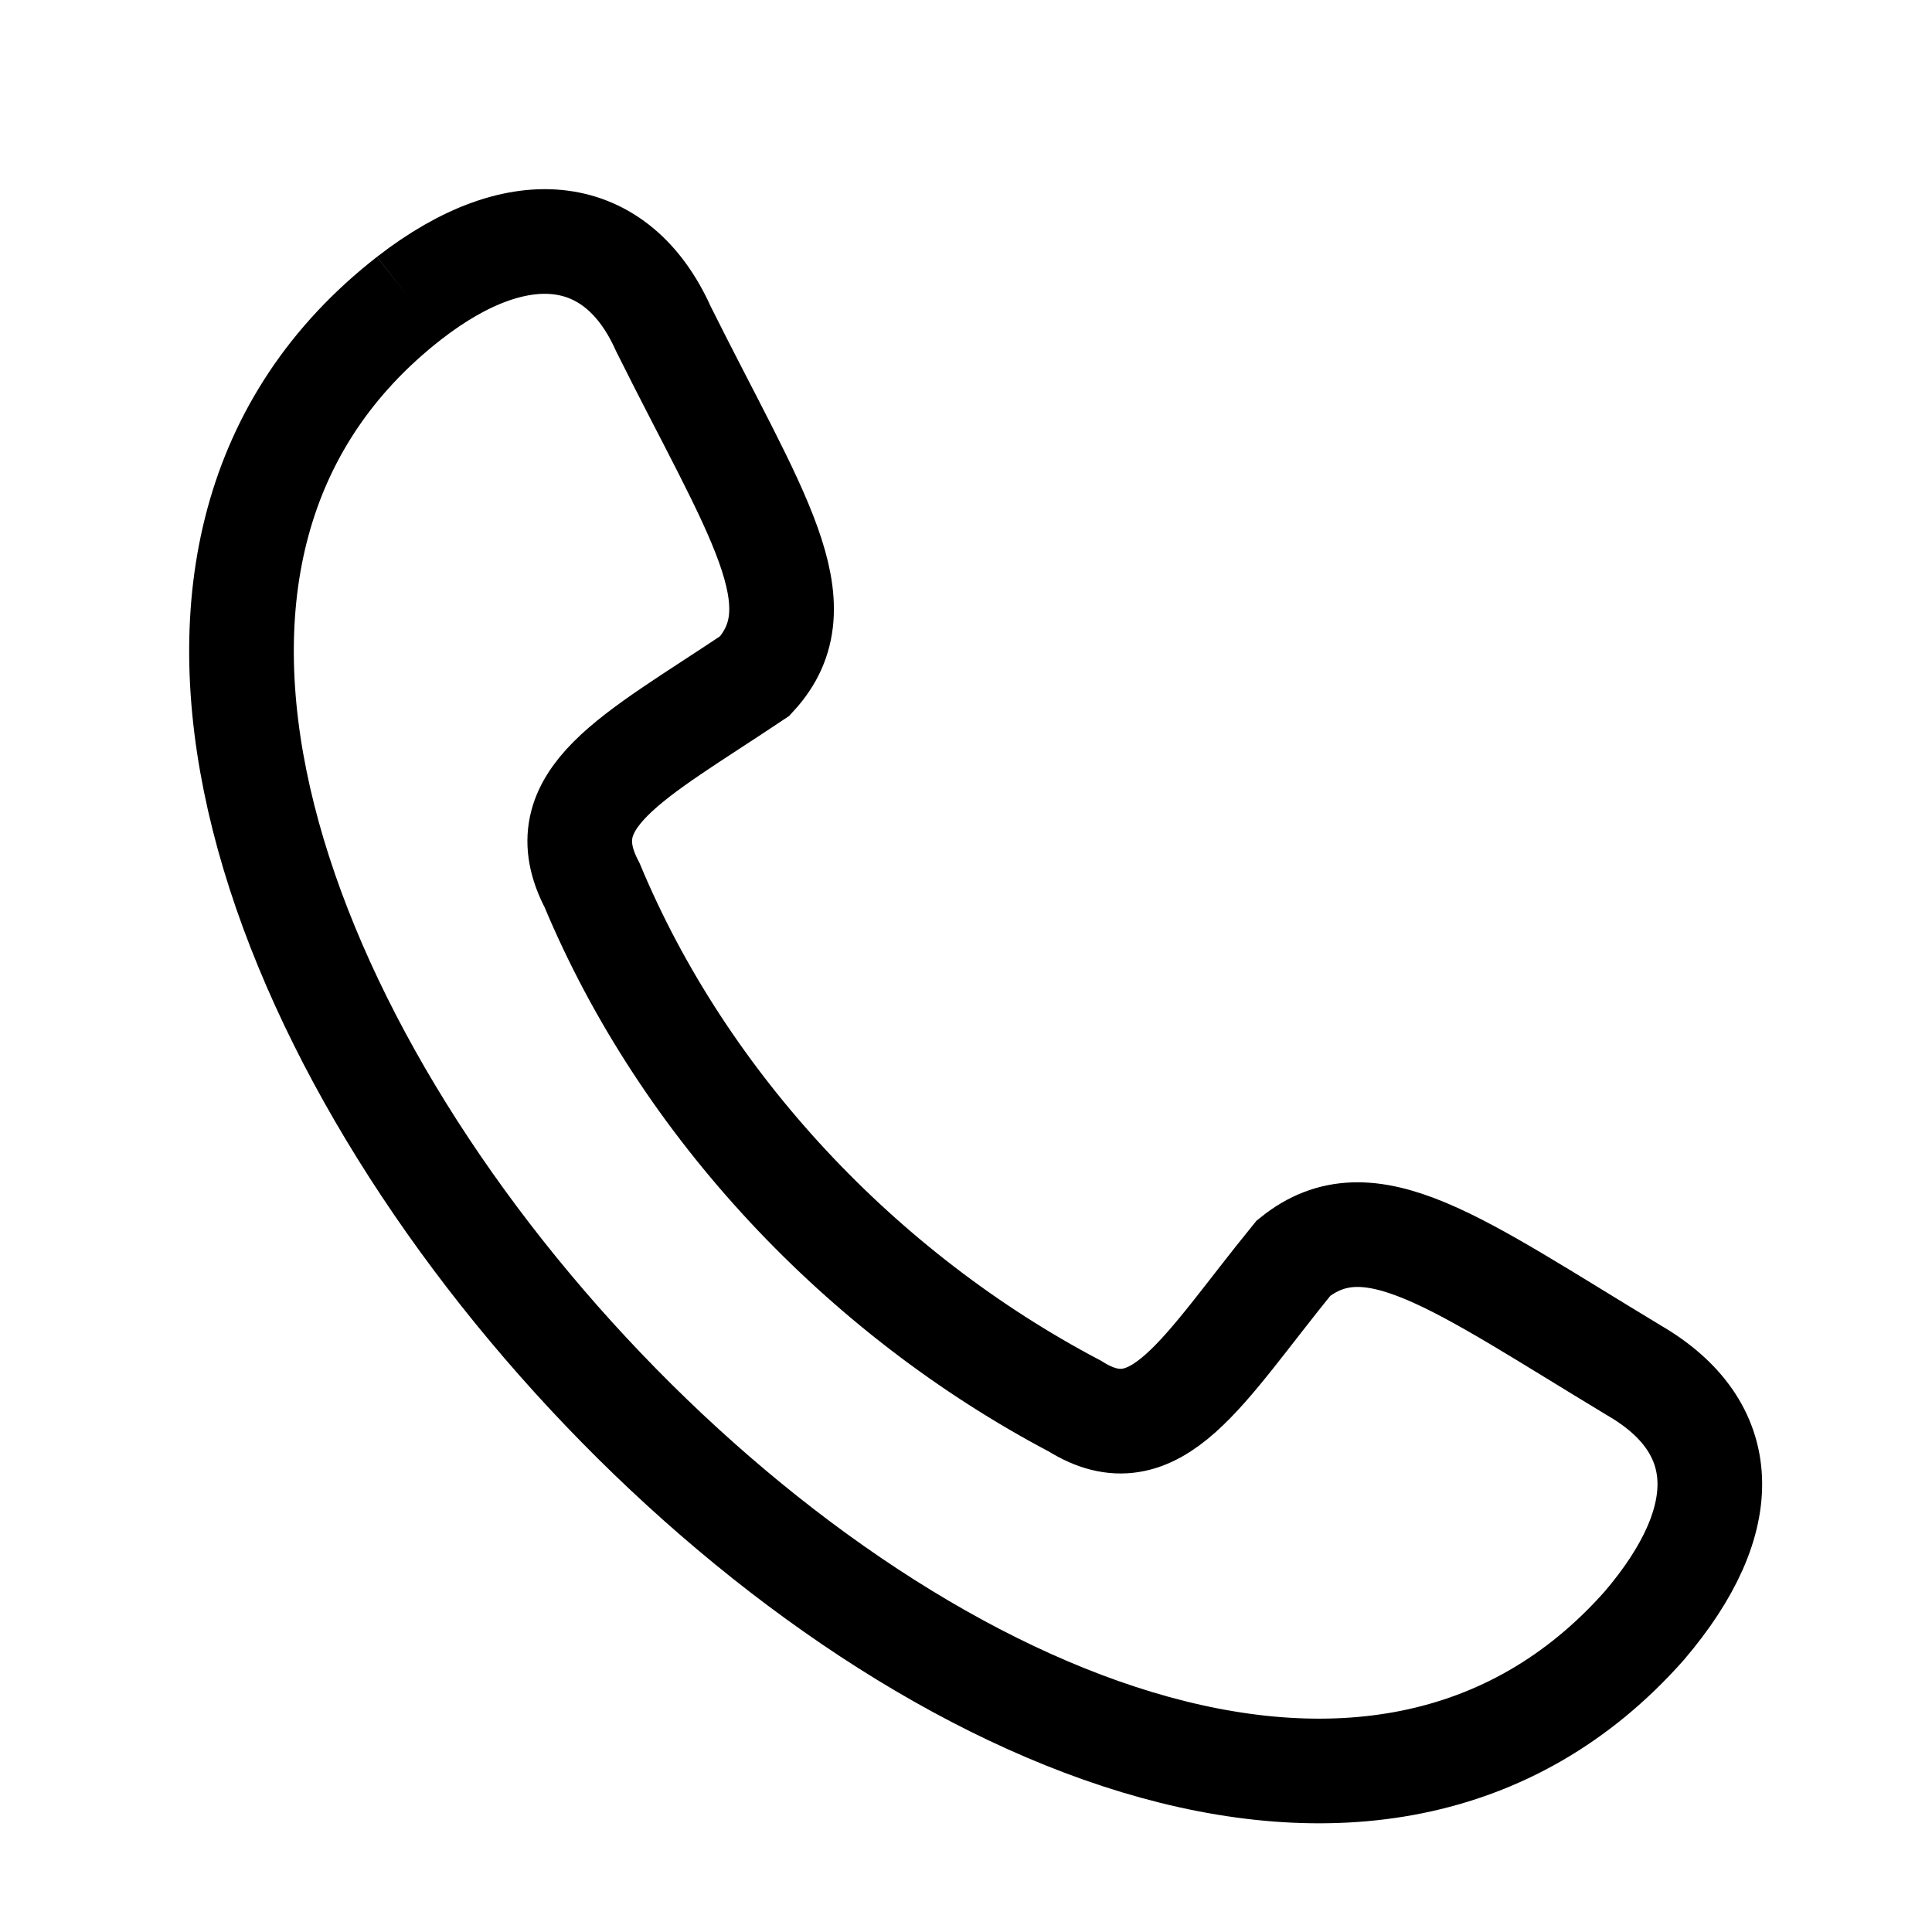
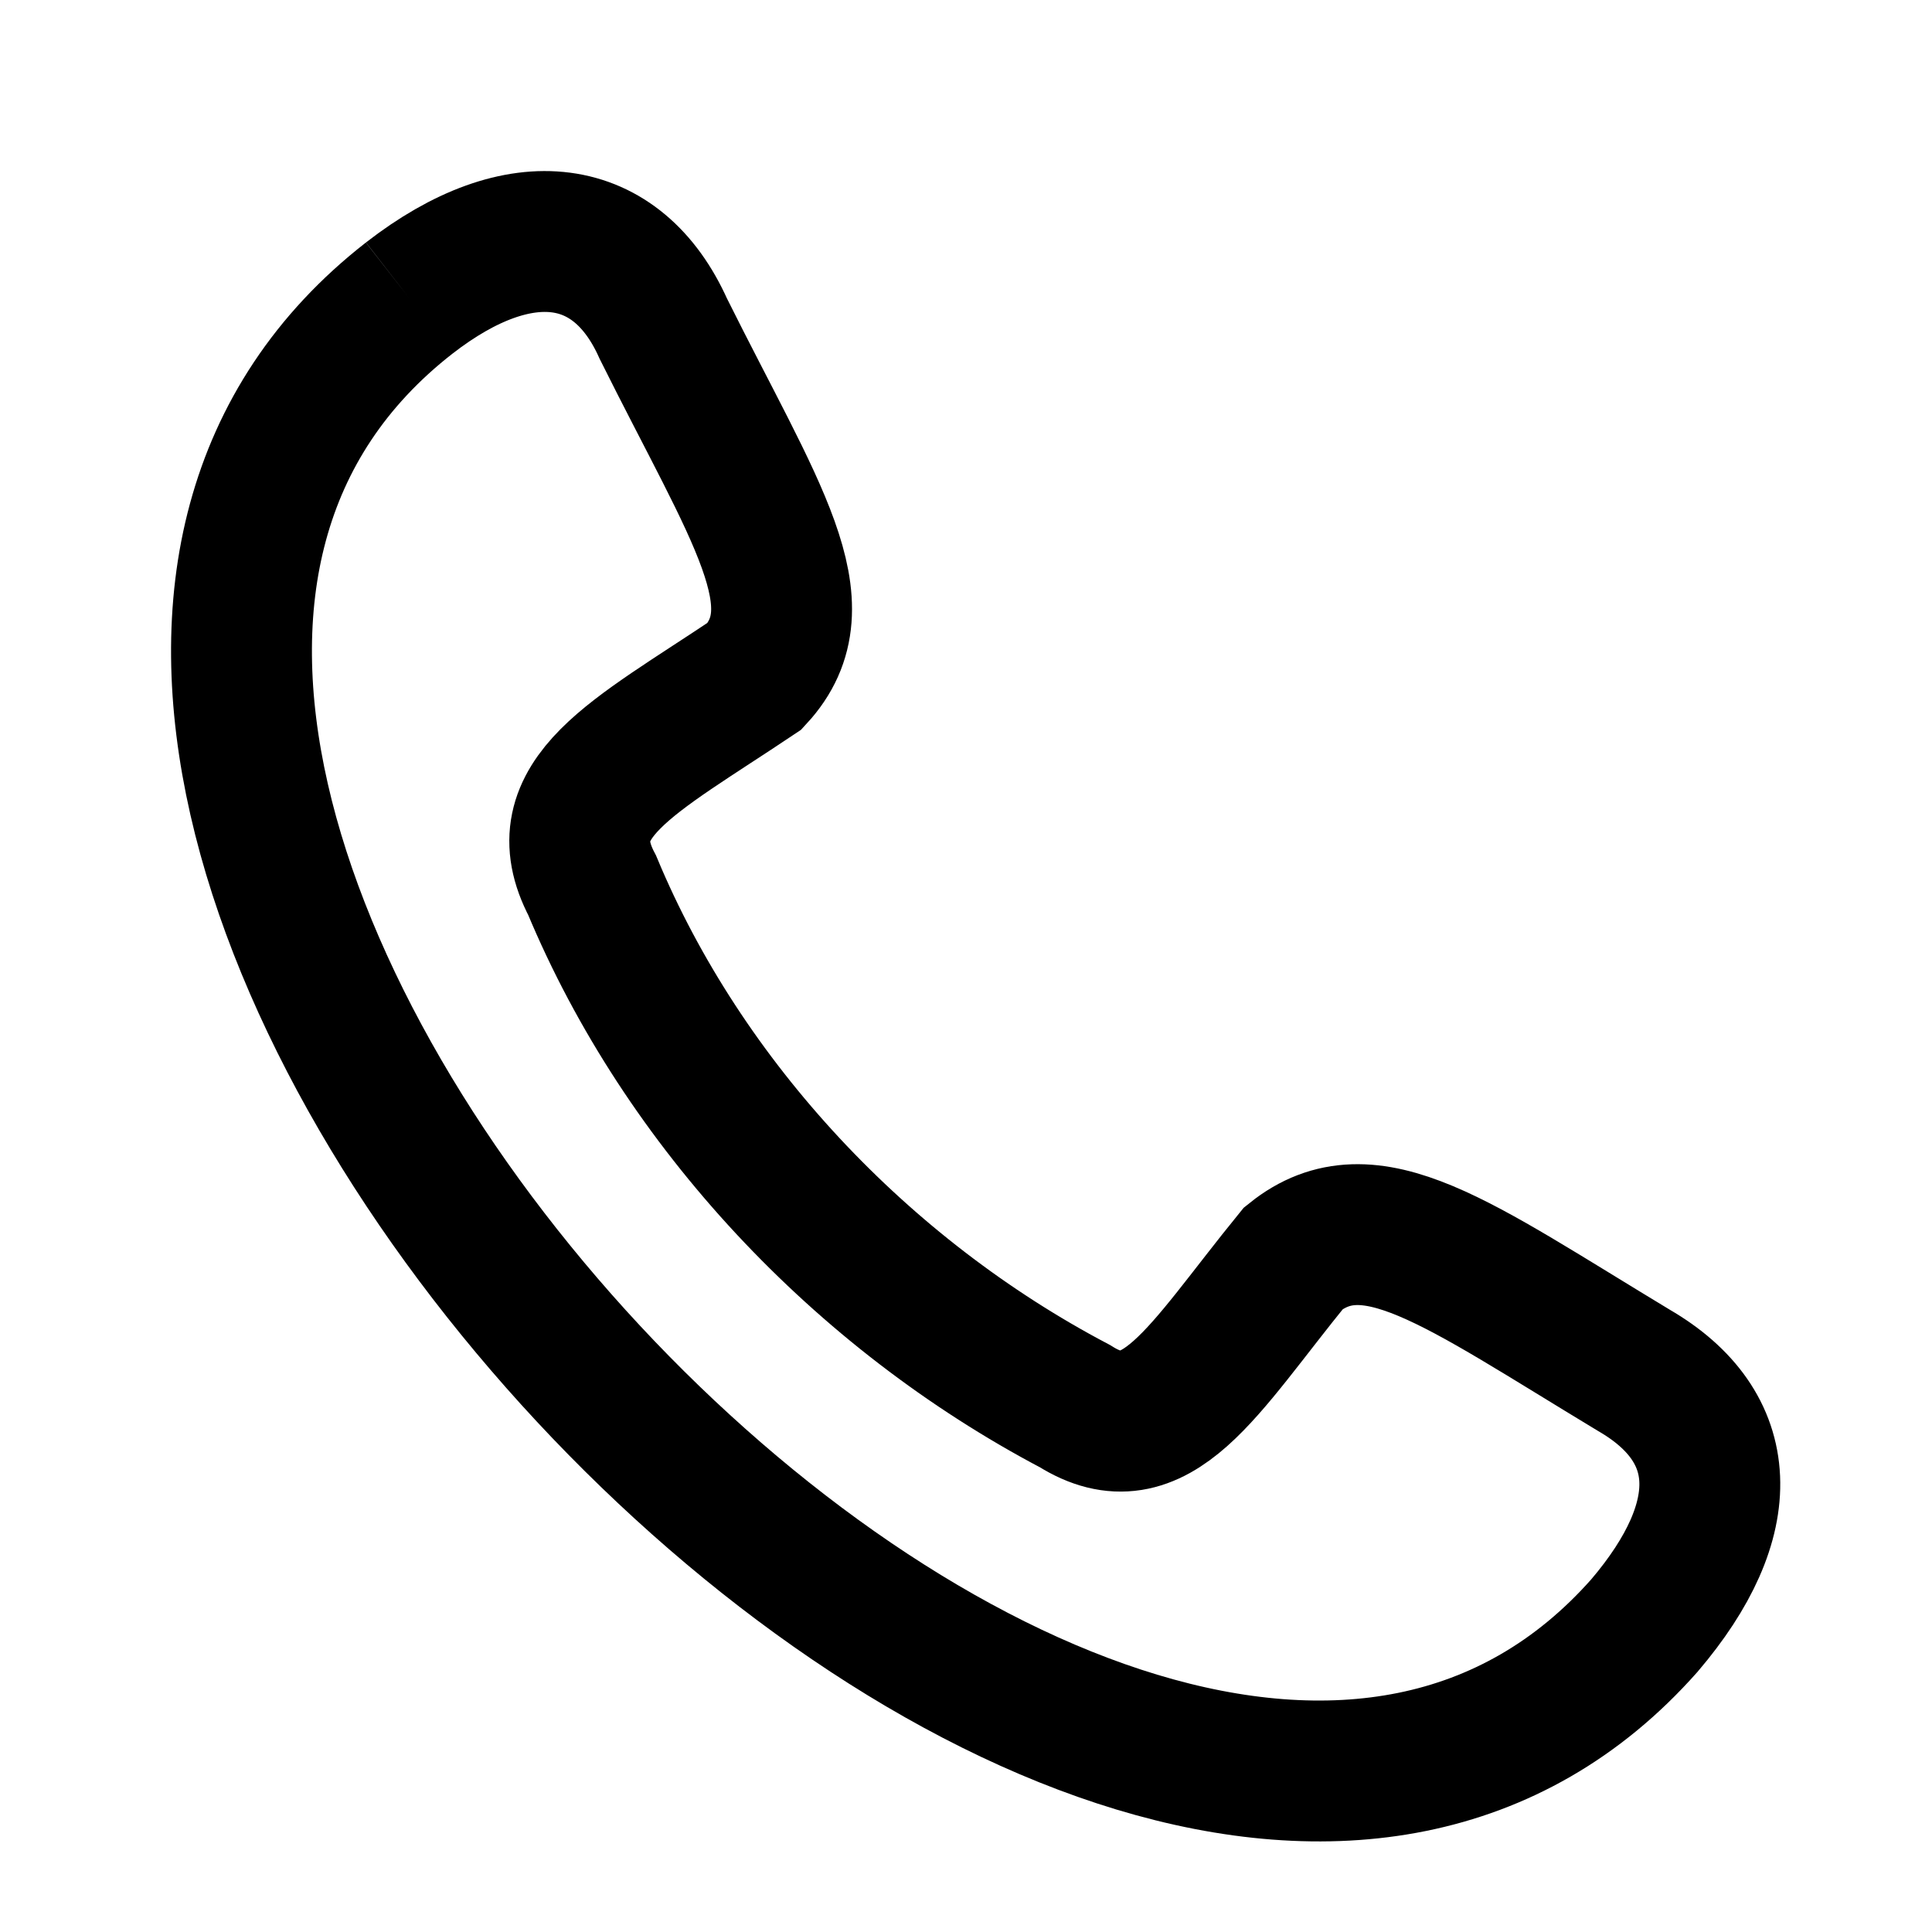
<svg xmlns="http://www.w3.org/2000/svg" width="24px" height="24px" viewBox="0 0 24 24" version="1.1">
  <g id="Icones_Outline" stroke="none" stroke-width="1" fill="none" fill-rule="evenodd">
-     <g id="Phone" stroke="#000000" stroke-width="1.3">
+     <g id="Phone" stroke="#000000" stroke-width="1.75">
      <g id="Ico_TEL" transform="translate(3, 3)">
        <path d="M2.083,0.703 C3.472,-0.376 4.672,-0.185 5.24,1.083 C6.377,3.367 7.197,4.509 6.377,5.397 C4.861,6.412 3.788,6.919 4.356,7.998 C5.493,10.725 7.702,13.072 10.354,14.468 C11.364,15.102 11.933,14.024 13.069,12.628 C14.016,11.867 15.09,12.691 17.299,14.024 C18.499,14.721 18.562,15.863 17.426,17.195 C10.796,24.68 -5.809,6.856 2.083,0.703" id="Path" />
      </g>
    </g>
  </g>
</svg>
